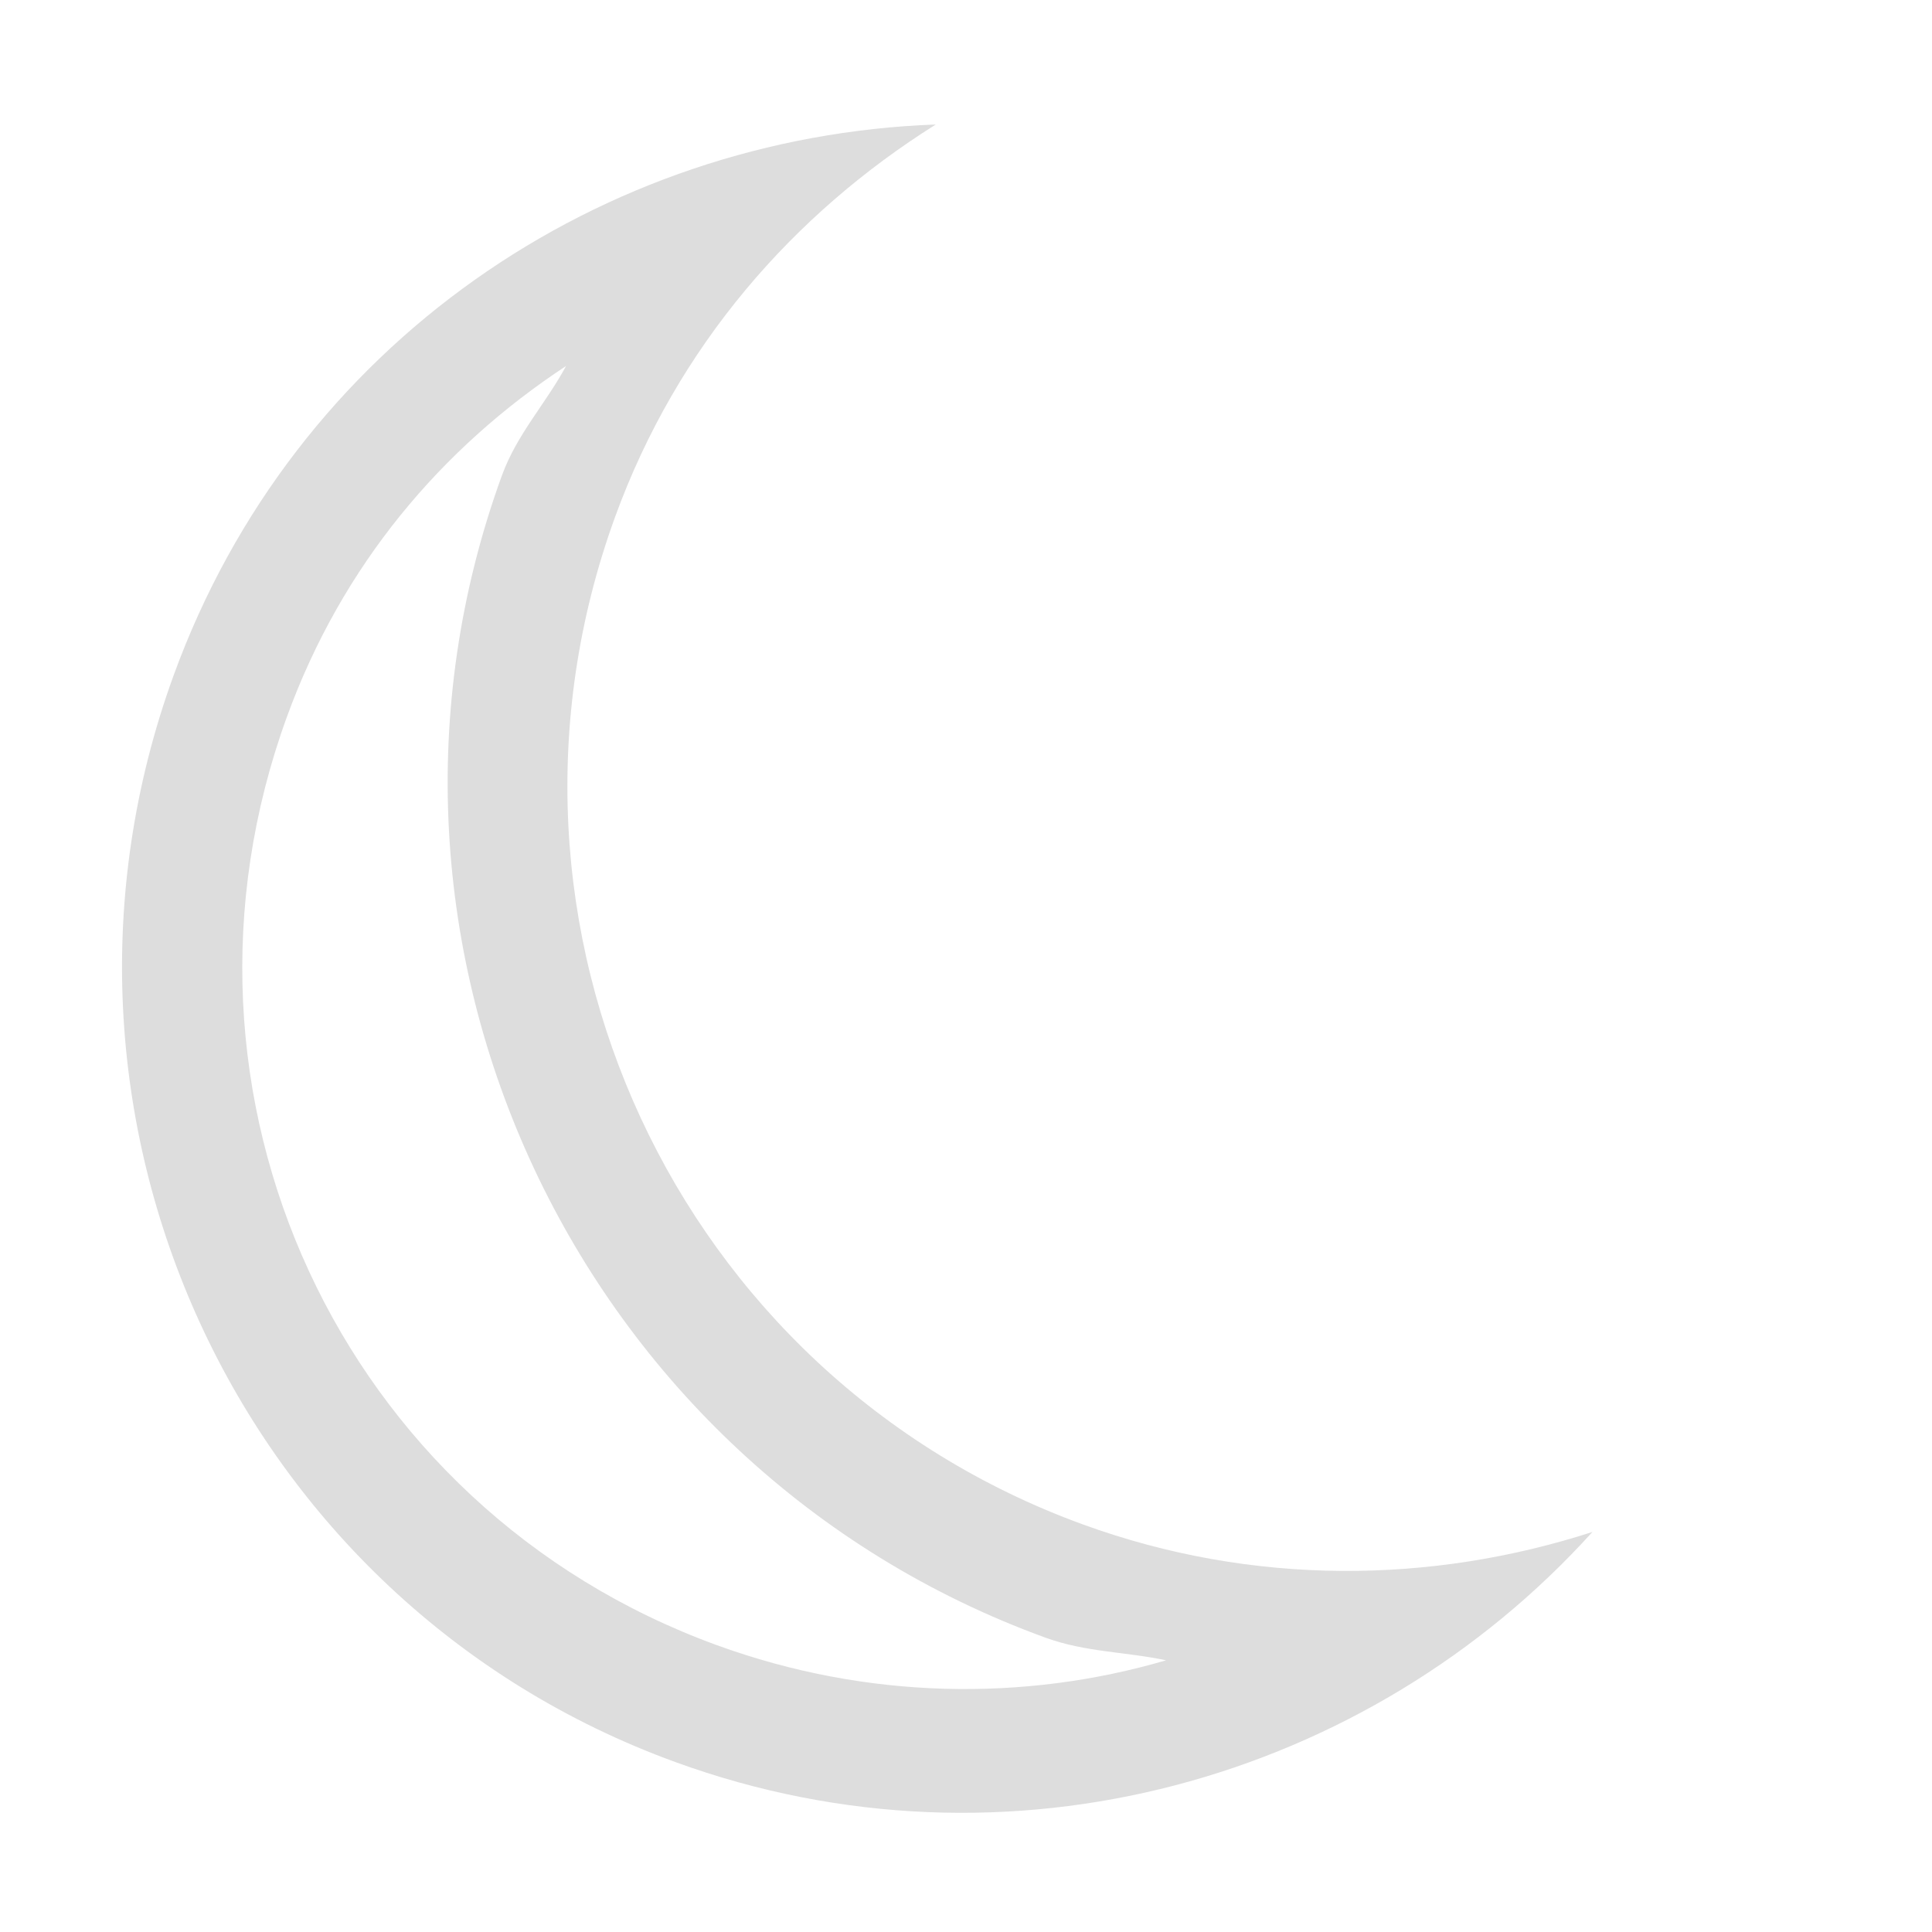
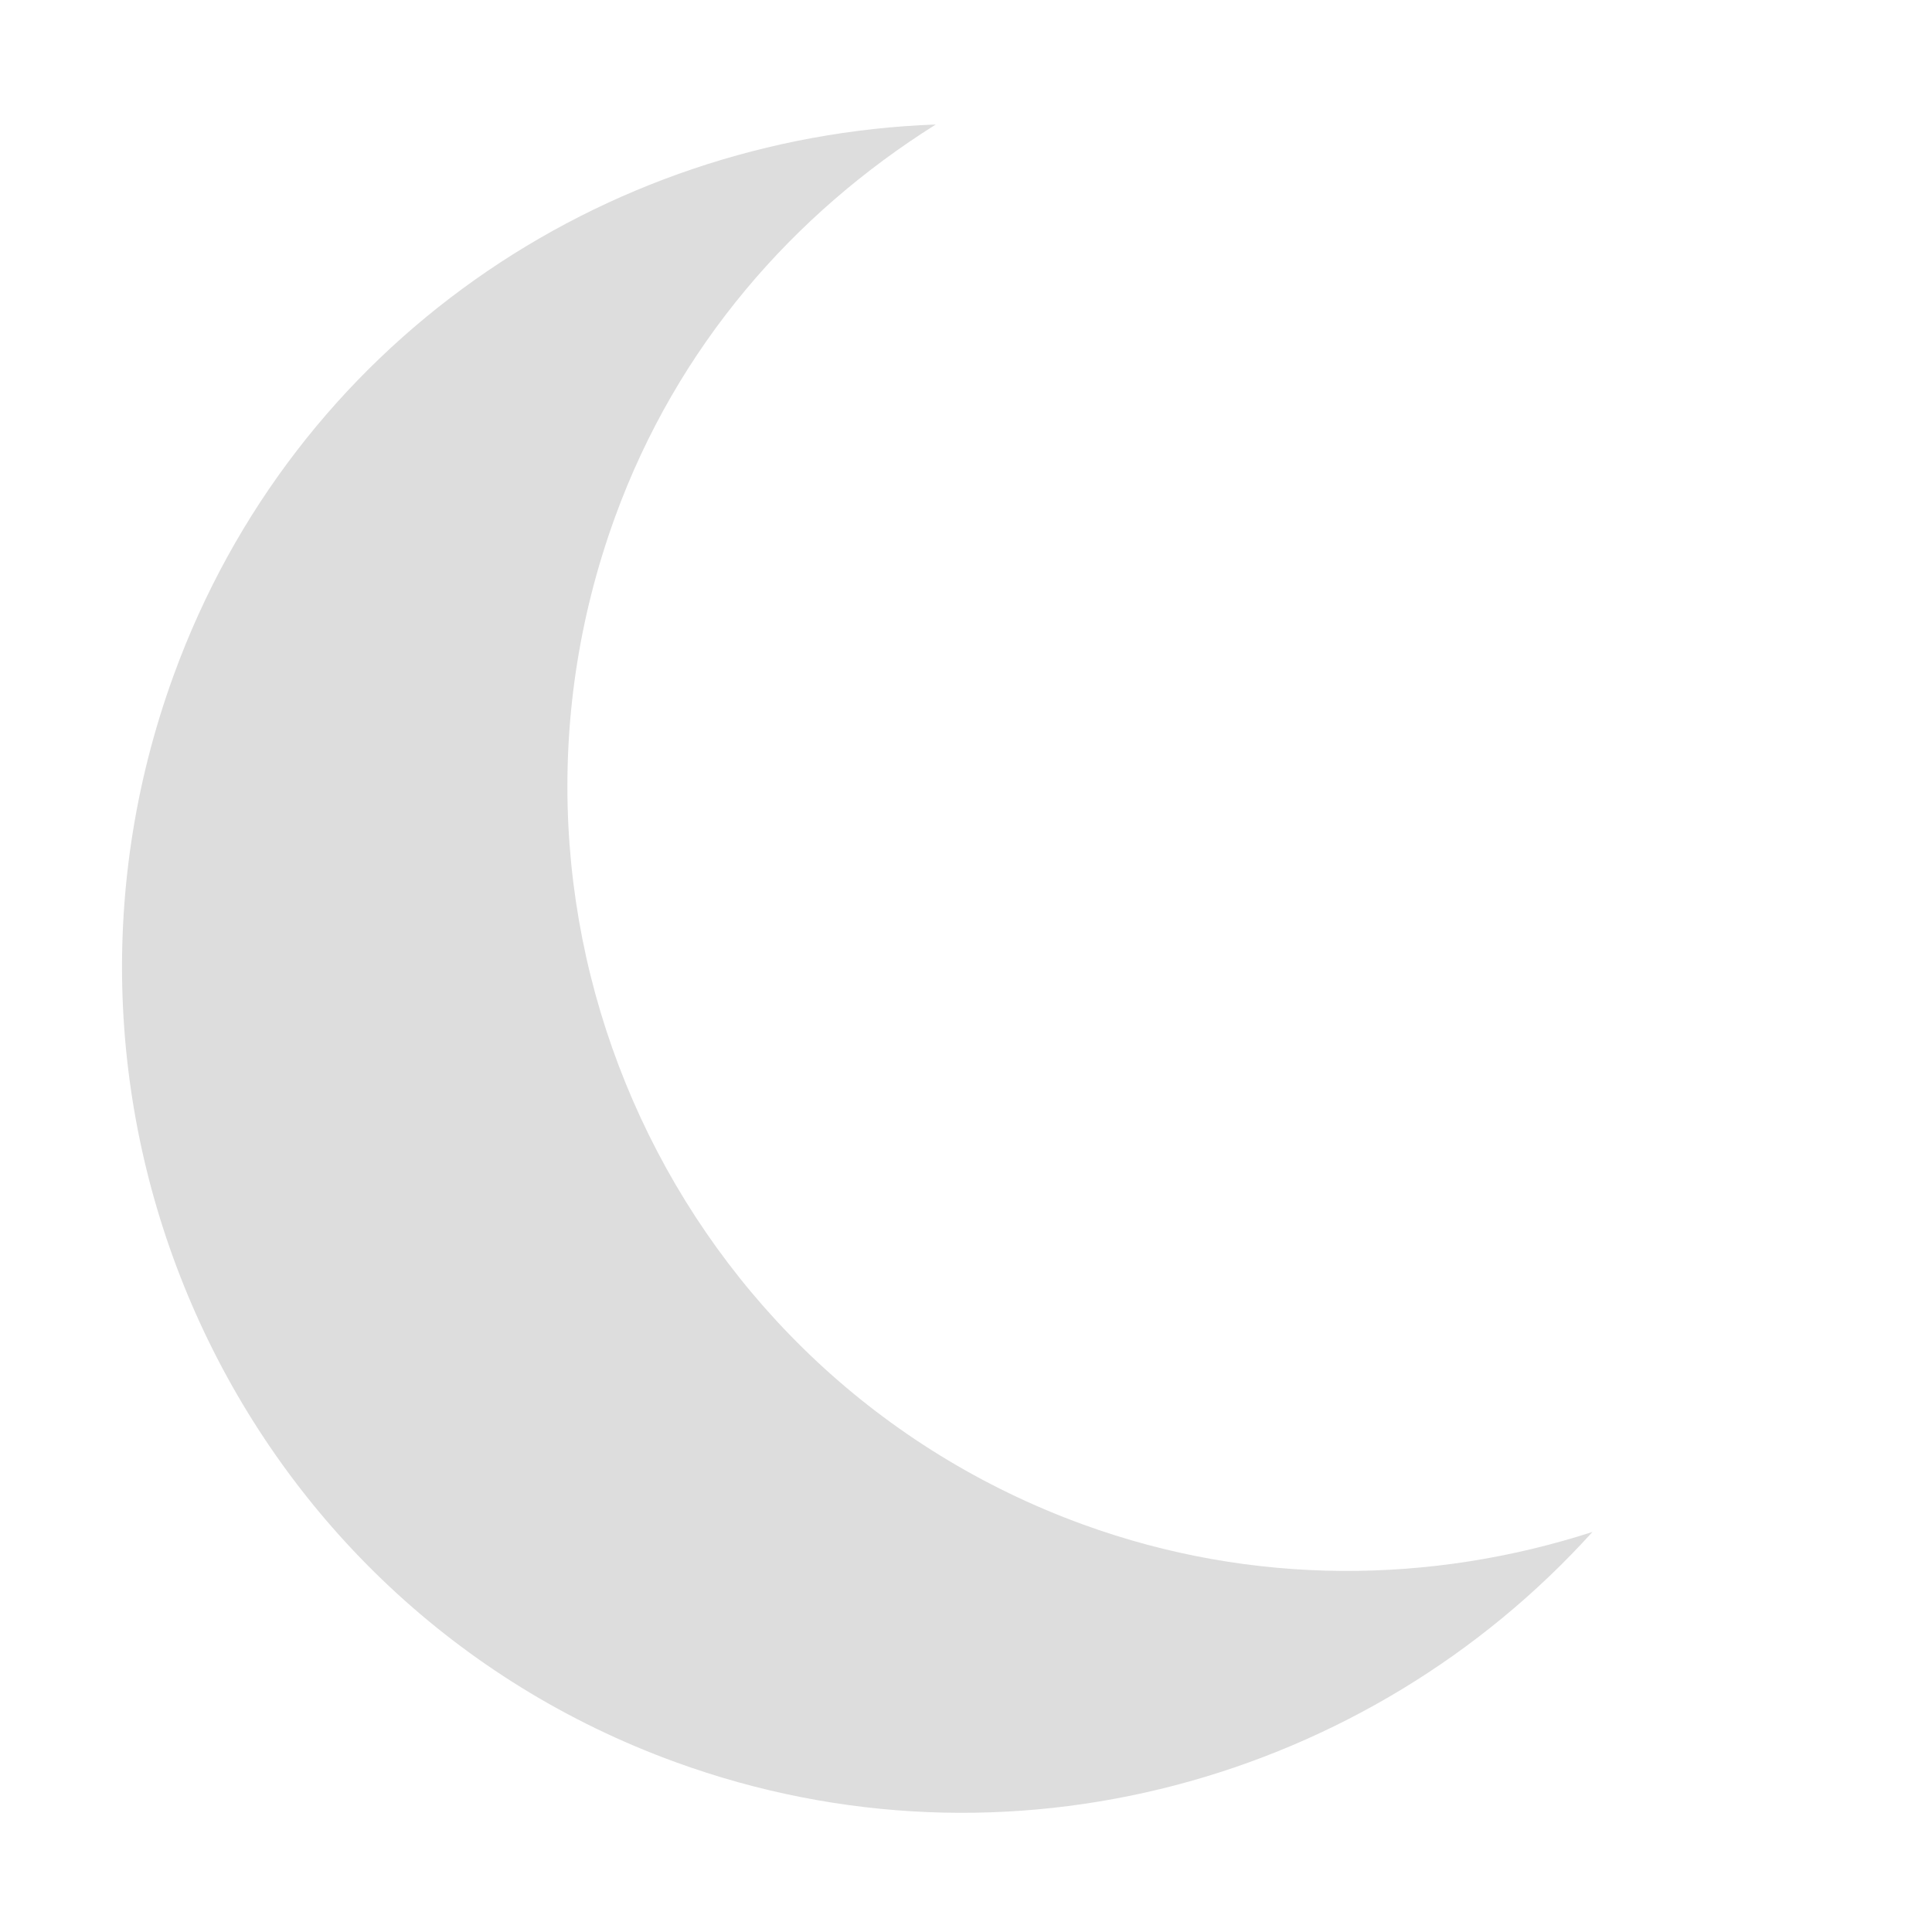
<svg xmlns="http://www.w3.org/2000/svg" xmlns:ns1="http://www.openswatchbook.org/uri/2009/osb" xmlns:xlink="http://www.w3.org/1999/xlink" height="16" id="svg7384" style="enable-background:new" version="1.1" width="16">
  <defs id="defs7386">
    <linearGradient id="linearGradient5606" ns1:paint="solid">
      <stop id="stop5608" offset="0" style="stop-color:#000000;stop-opacity:1;" />
    </linearGradient>
    <filter color-interpolation-filters="sRGB" id="filter7554">
      <feBlend id="feBlend7556" in2="BackgroundImage" mode="darken" />
    </filter>
    <linearGradient gradientTransform="matrix(0.08112299,0,0,0.07855526,540.8143,254.8467)" gradientUnits="userSpaceOnUse" xlink:href="#linearGradient3785" id="linearGradient3189" x1="365.512" x2="365.978" y1="408.397" y2="520.171" />
    <linearGradient id="linearGradient3785">
      <stop id="stop3787" offset="0" style="stop-color:#384880;stop-opacity:1;" />
      <stop id="stop3789" offset="1" style="stop-color:#000000;stop-opacity:1;" />
    </linearGradient>
  </defs>
  <g id="layer9" style="display:inline" transform="translate(-381.0001,274)">
    <path d="m 154,201 a 7,7 0 1 1 -14,0 7,7 0 1 1 14,0 z" id="path7478" style="opacity:0;color:#bebebe;fill:#8c5f5f;fill-opacity:1;fill-rule:nonzero;stroke:none;stroke-width:1;marker:none;visibility:visible;display:inline;overflow:visible;enable-background:accumulate" transform="matrix(0.9396926,0.3420201,-0.3420201,0.9396926,319.6133,-505.1533)" />
-     <path d="m 388.75,-272.969 c -2.763,0.101 -5.309,1.805 -6.312,4.562 -1.322,3.633 0.523,7.678 4.156,9 2.758,1.004 5.74,0.145 7.594,-1.906 -1.328,0.429 -2.806,0.452 -4.219,-0.062 -3.373,-1.228 -5.103,-4.97 -3.875,-8.344 0.514,-1.413 1.474,-2.508 2.656,-3.25 z m -3.062,2 c -0.168,0.312 -0.406,0.563 -0.531,0.906 -1.413,3.881 0.619,8.212 4.5,9.625 0.335,0.122 0.662,0.116 1,0.188 -1.172,0.343 -2.476,0.327 -3.719,-0.125 -3.125,-1.137 -4.7,-4.563 -3.562,-7.688 0.457,-1.257 1.281,-2.228 2.312,-2.906 z" id="path7501" style="color:#bebebe;fill:#dddddd;fill-opacity:1;fill-rule:nonzero;stroke:none;stroke-width:1;marker:none;visibility:visible;display:inline;overflow:visible;enable-background:accumulate" />
+     <path d="m 388.75,-272.969 c -2.763,0.101 -5.309,1.805 -6.312,4.562 -1.322,3.633 0.523,7.678 4.156,9 2.758,1.004 5.74,0.145 7.594,-1.906 -1.328,0.429 -2.806,0.452 -4.219,-0.062 -3.373,-1.228 -5.103,-4.97 -3.875,-8.344 0.514,-1.413 1.474,-2.508 2.656,-3.25 z" id="path7501" style="color:#bebebe;fill:#dddddd;fill-opacity:1;fill-rule:nonzero;stroke:none;stroke-width:1;marker:none;visibility:visible;display:inline;overflow:visible;enable-background:accumulate" />
  </g>
  <g id="layer10" style="display:inline;filter:url(#filter7554)" transform="translate(-381.0001,274)" />
  <g id="layer1" style="display:inline" transform="translate(-139.9999,-343)" />
  <g id="layer14" style="display:inline" transform="translate(-381.0001,274)" />
  <g id="layer15" style="display:inline" transform="translate(-381.0001,274)" />
  <g id="g71291" style="display:inline" transform="translate(-381.0001,274)" />
+   <g id="layer2" style="display:inline" transform="translate(-139.9999,-193)" />
  <g id="layer12" style="display:inline" transform="translate(-381.0001,274)" />
</svg>
